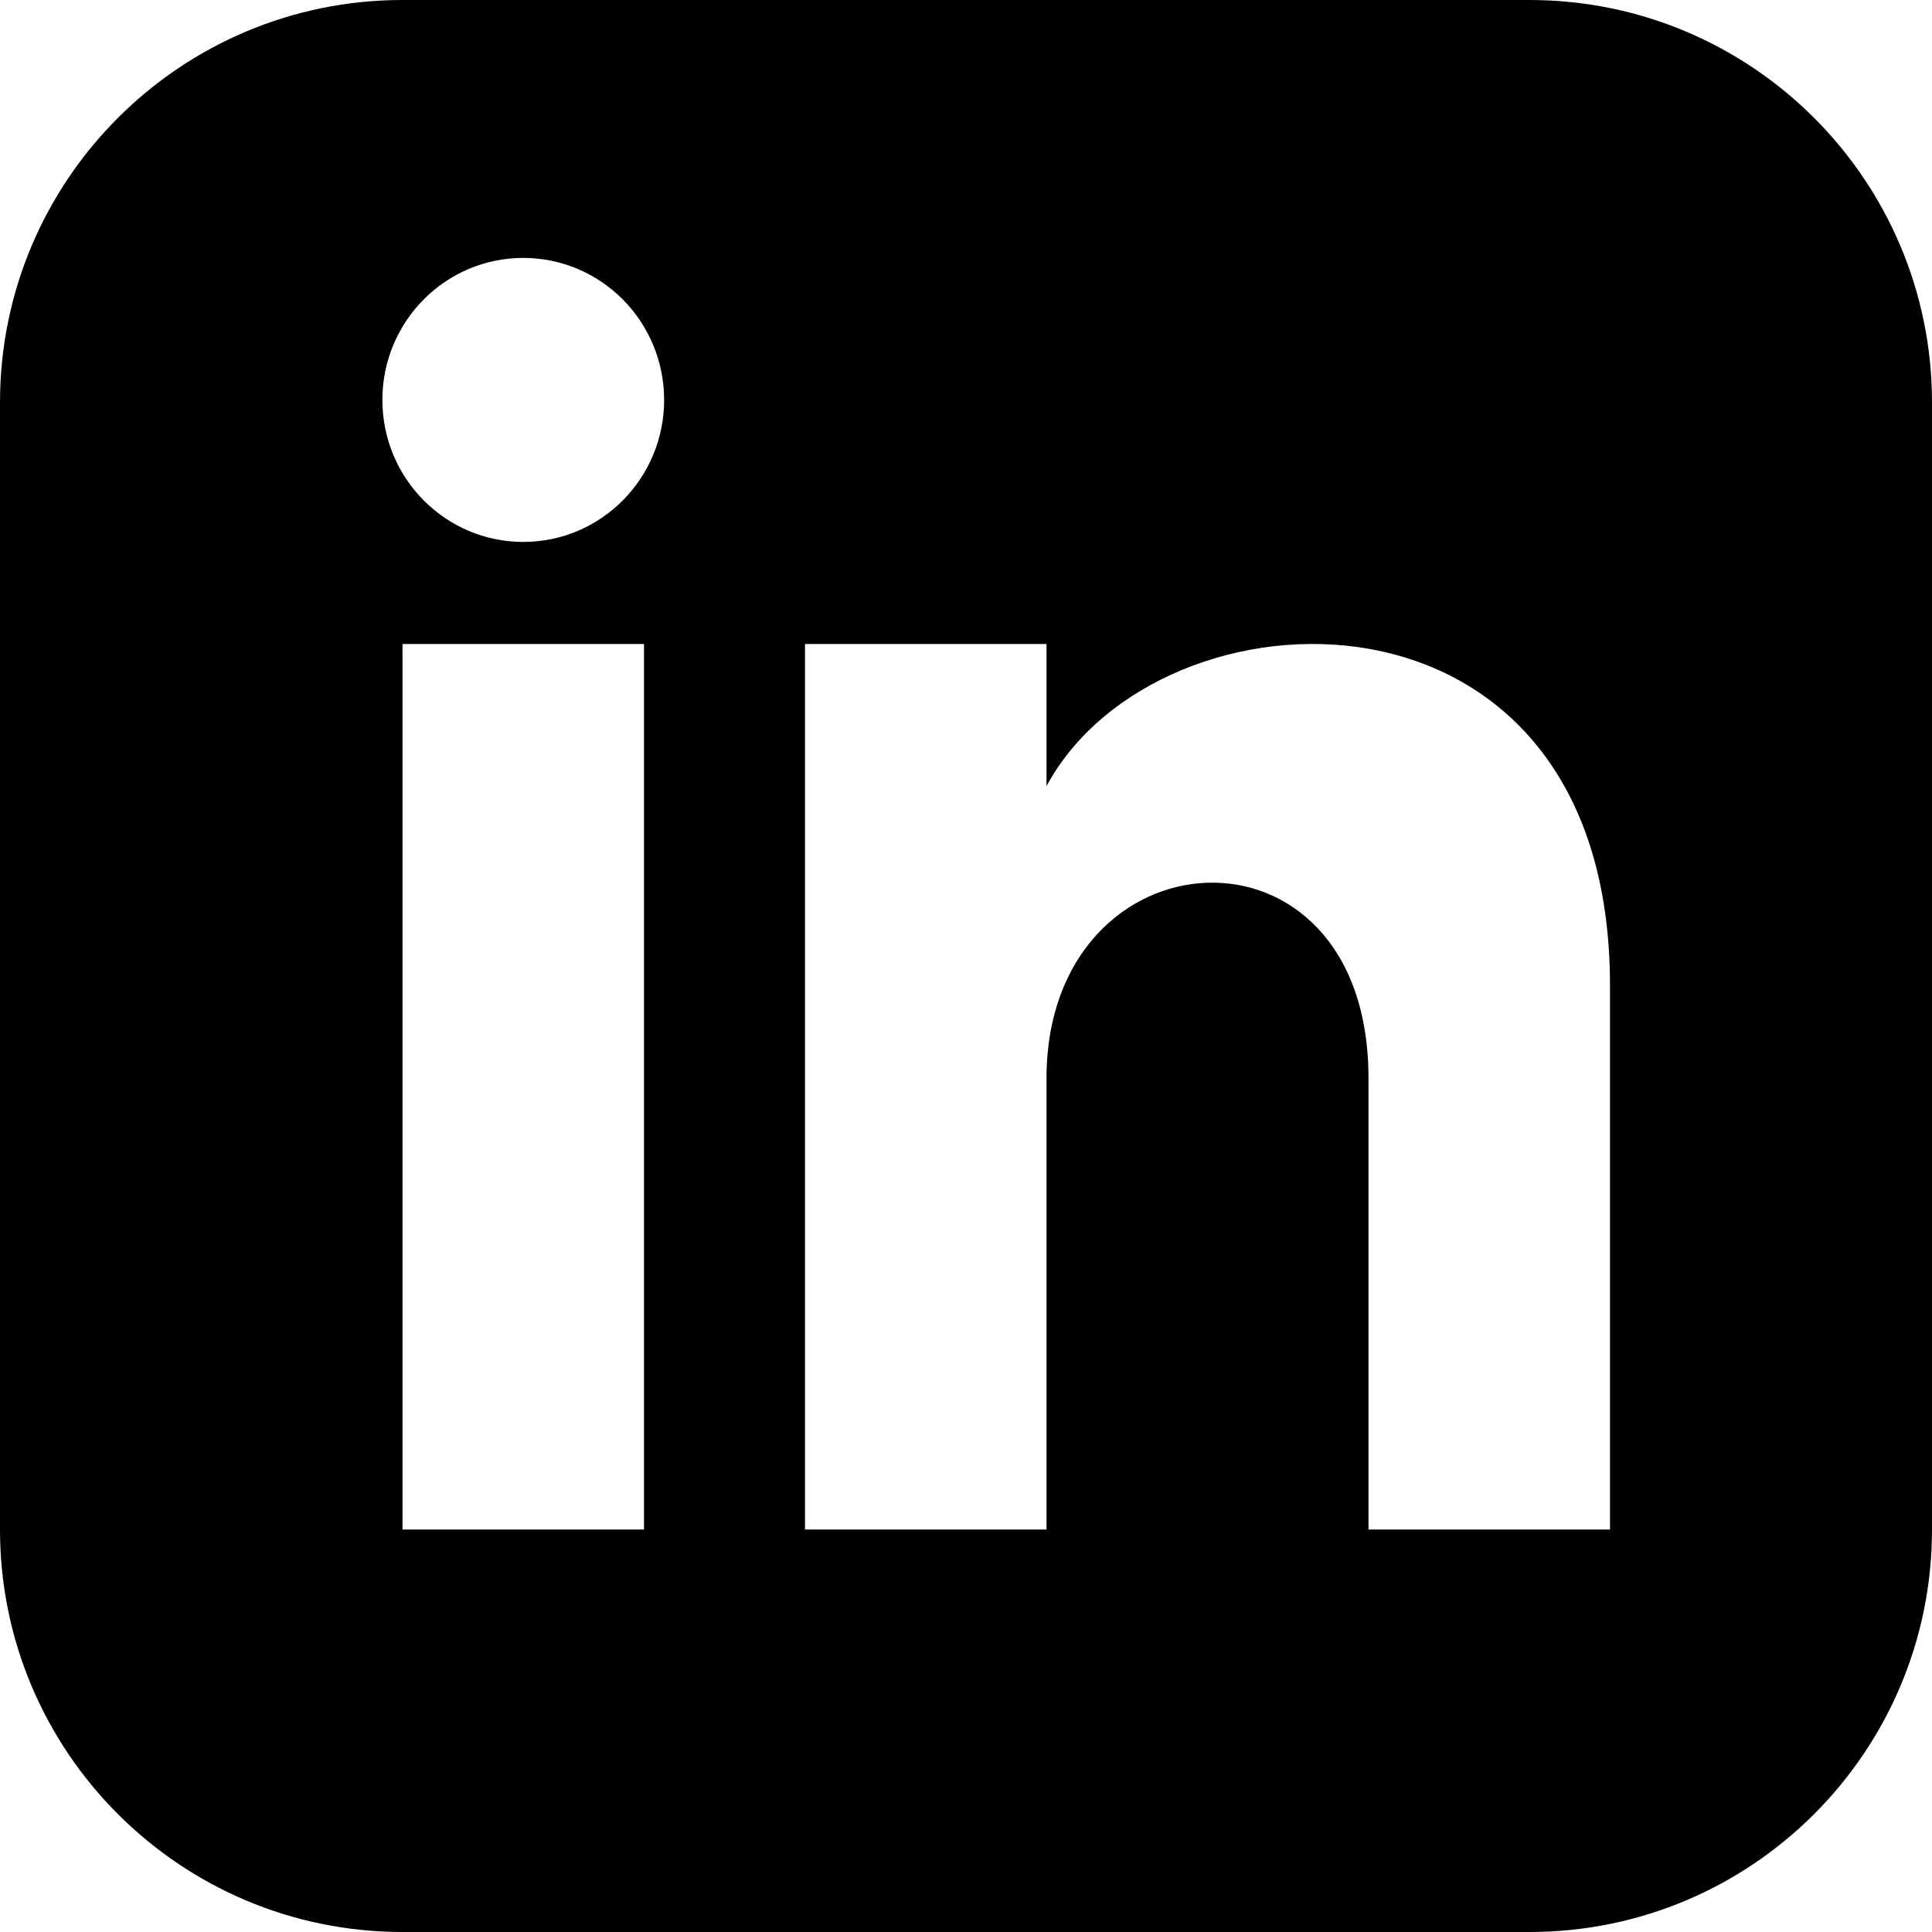
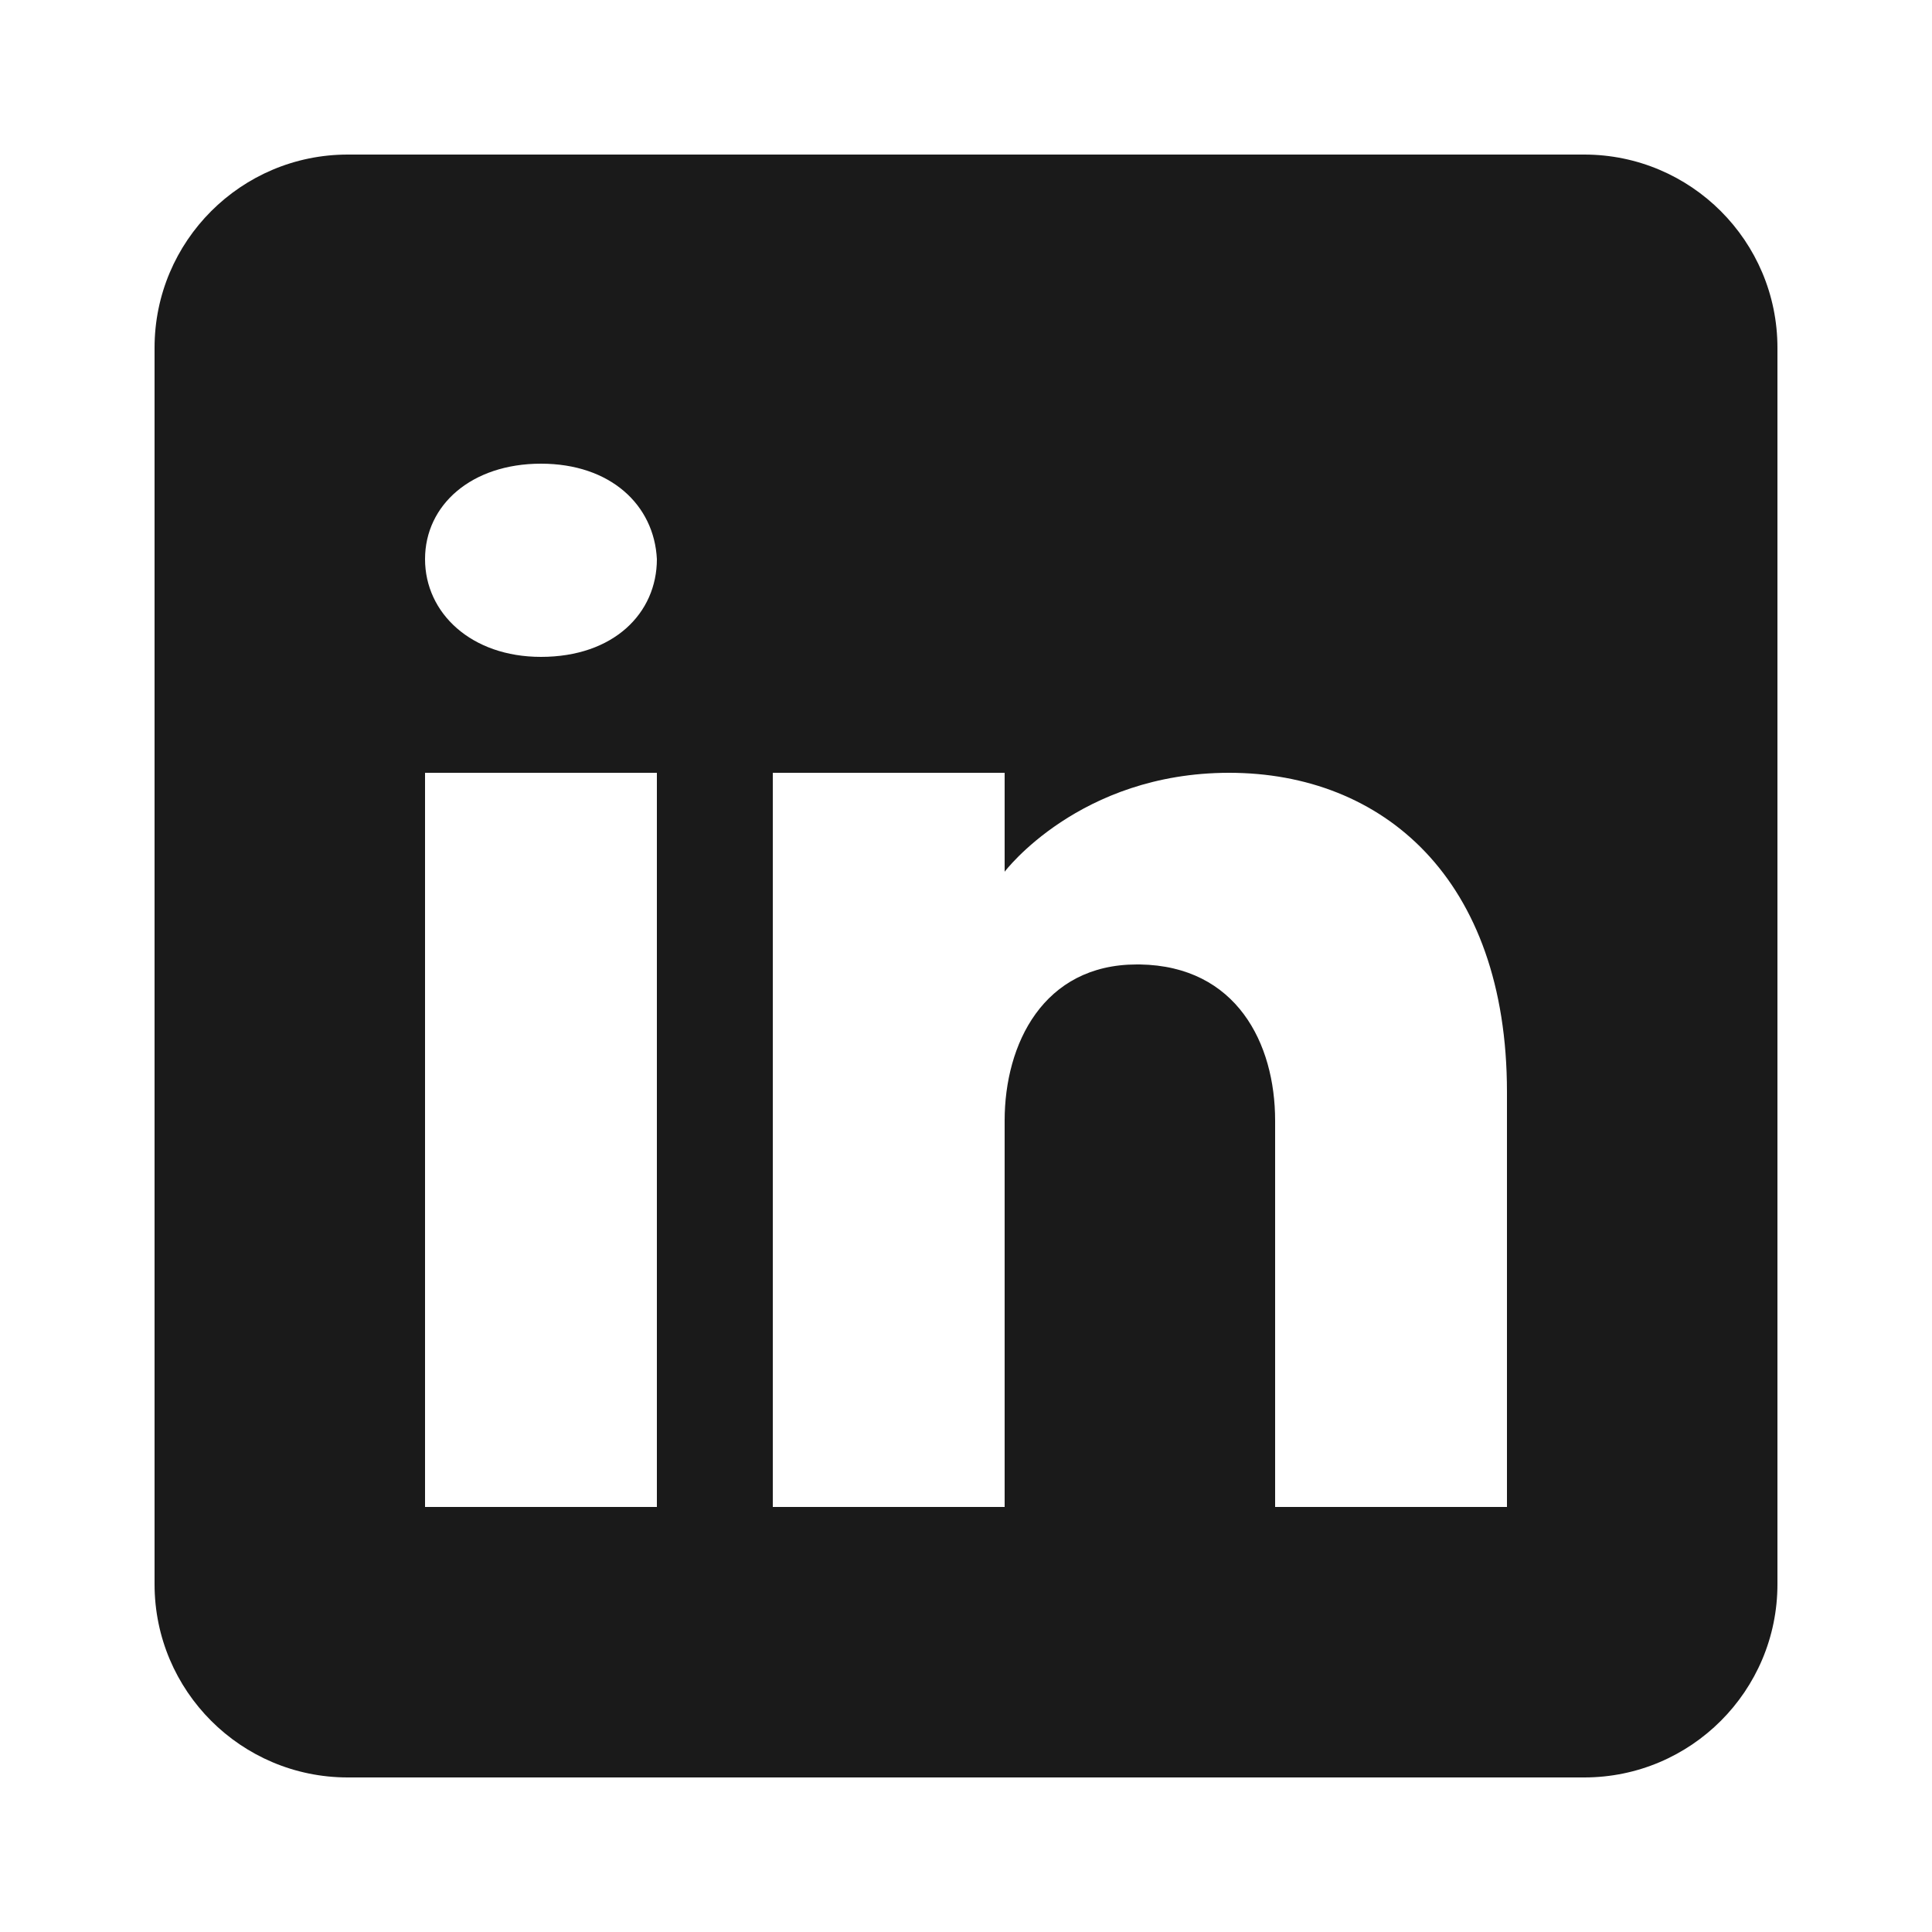
- <svg xmlns="http://www.w3.org/2000/svg" width="24" height="24" viewBox="0 0 24 24">
-   <path d="M19 0h-14c-2.761 0-5 2.239-5 5v14c0 2.761 2.239 5 5 5h14c2.762 0 5-2.239 5-5v-14c0-2.761-2.238-5-5-5zm-11 19h-3v-11h3v11zm-1.5-12.268c-.966 0-1.75-.79-1.75-1.764s.784-1.764 1.75-1.764 1.75.79 1.75 1.764-.783 1.764-1.75 1.764zm13.5 12.268h-3v-5.604c0-3.368-4-3.113-4 0v5.604h-3v-11h3v1.765c1.396-2.586 7-2.777 7 2.476v6.759z" />
+ <svg xmlns="http://www.w3.org/2000/svg" viewBox="0,0,256,256" width="50px" height="50px" fill-rule="nonzero">
+   <g fill="#1a1a1a" fill-rule="nonzero" stroke="none" stroke-width="1" stroke-linecap="butt" stroke-linejoin="miter" stroke-miterlimit="10" stroke-dasharray="" stroke-dashoffset="0" font-family="none" font-weight="none" font-size="none" text-anchor="none" style="mix-blend-mode: normal">
+     <g transform="scale(5.12,5.12)">
+       <path d="M41,4h-32c-2.76,0 -5,2.24 -5,5v32c0,2.76 2.24,5 5,5h32c2.76,0 5,-2.24 5,-5v-32c0,-2.76 -2.24,-5 -5,-5zM17,20v19h-6v-19zM11,14.47c0,-1.4 1.2,-2.47 3,-2.47c1.8,0 2.93,1.07 3,2.47c0,1.4 -1.12,2.53 -3,2.53c-1.8,0 -3,-1.13 -3,-2.53zM39,39h-6c0,0 0,-9.26 0,-10c0,-2 -1,-4 -3.5,-4.04h-0.08c-2.42,0 -3.42,2.06 -3.42,4.04c0,0.91 0,10 0,10h-6v-19h6v2.56c0,0 1.93,-2.56 5.81,-2.56c3.97,0 7.19,2.73 7.19,8.26z" />
+     </g>
+   </g>
</svg>
